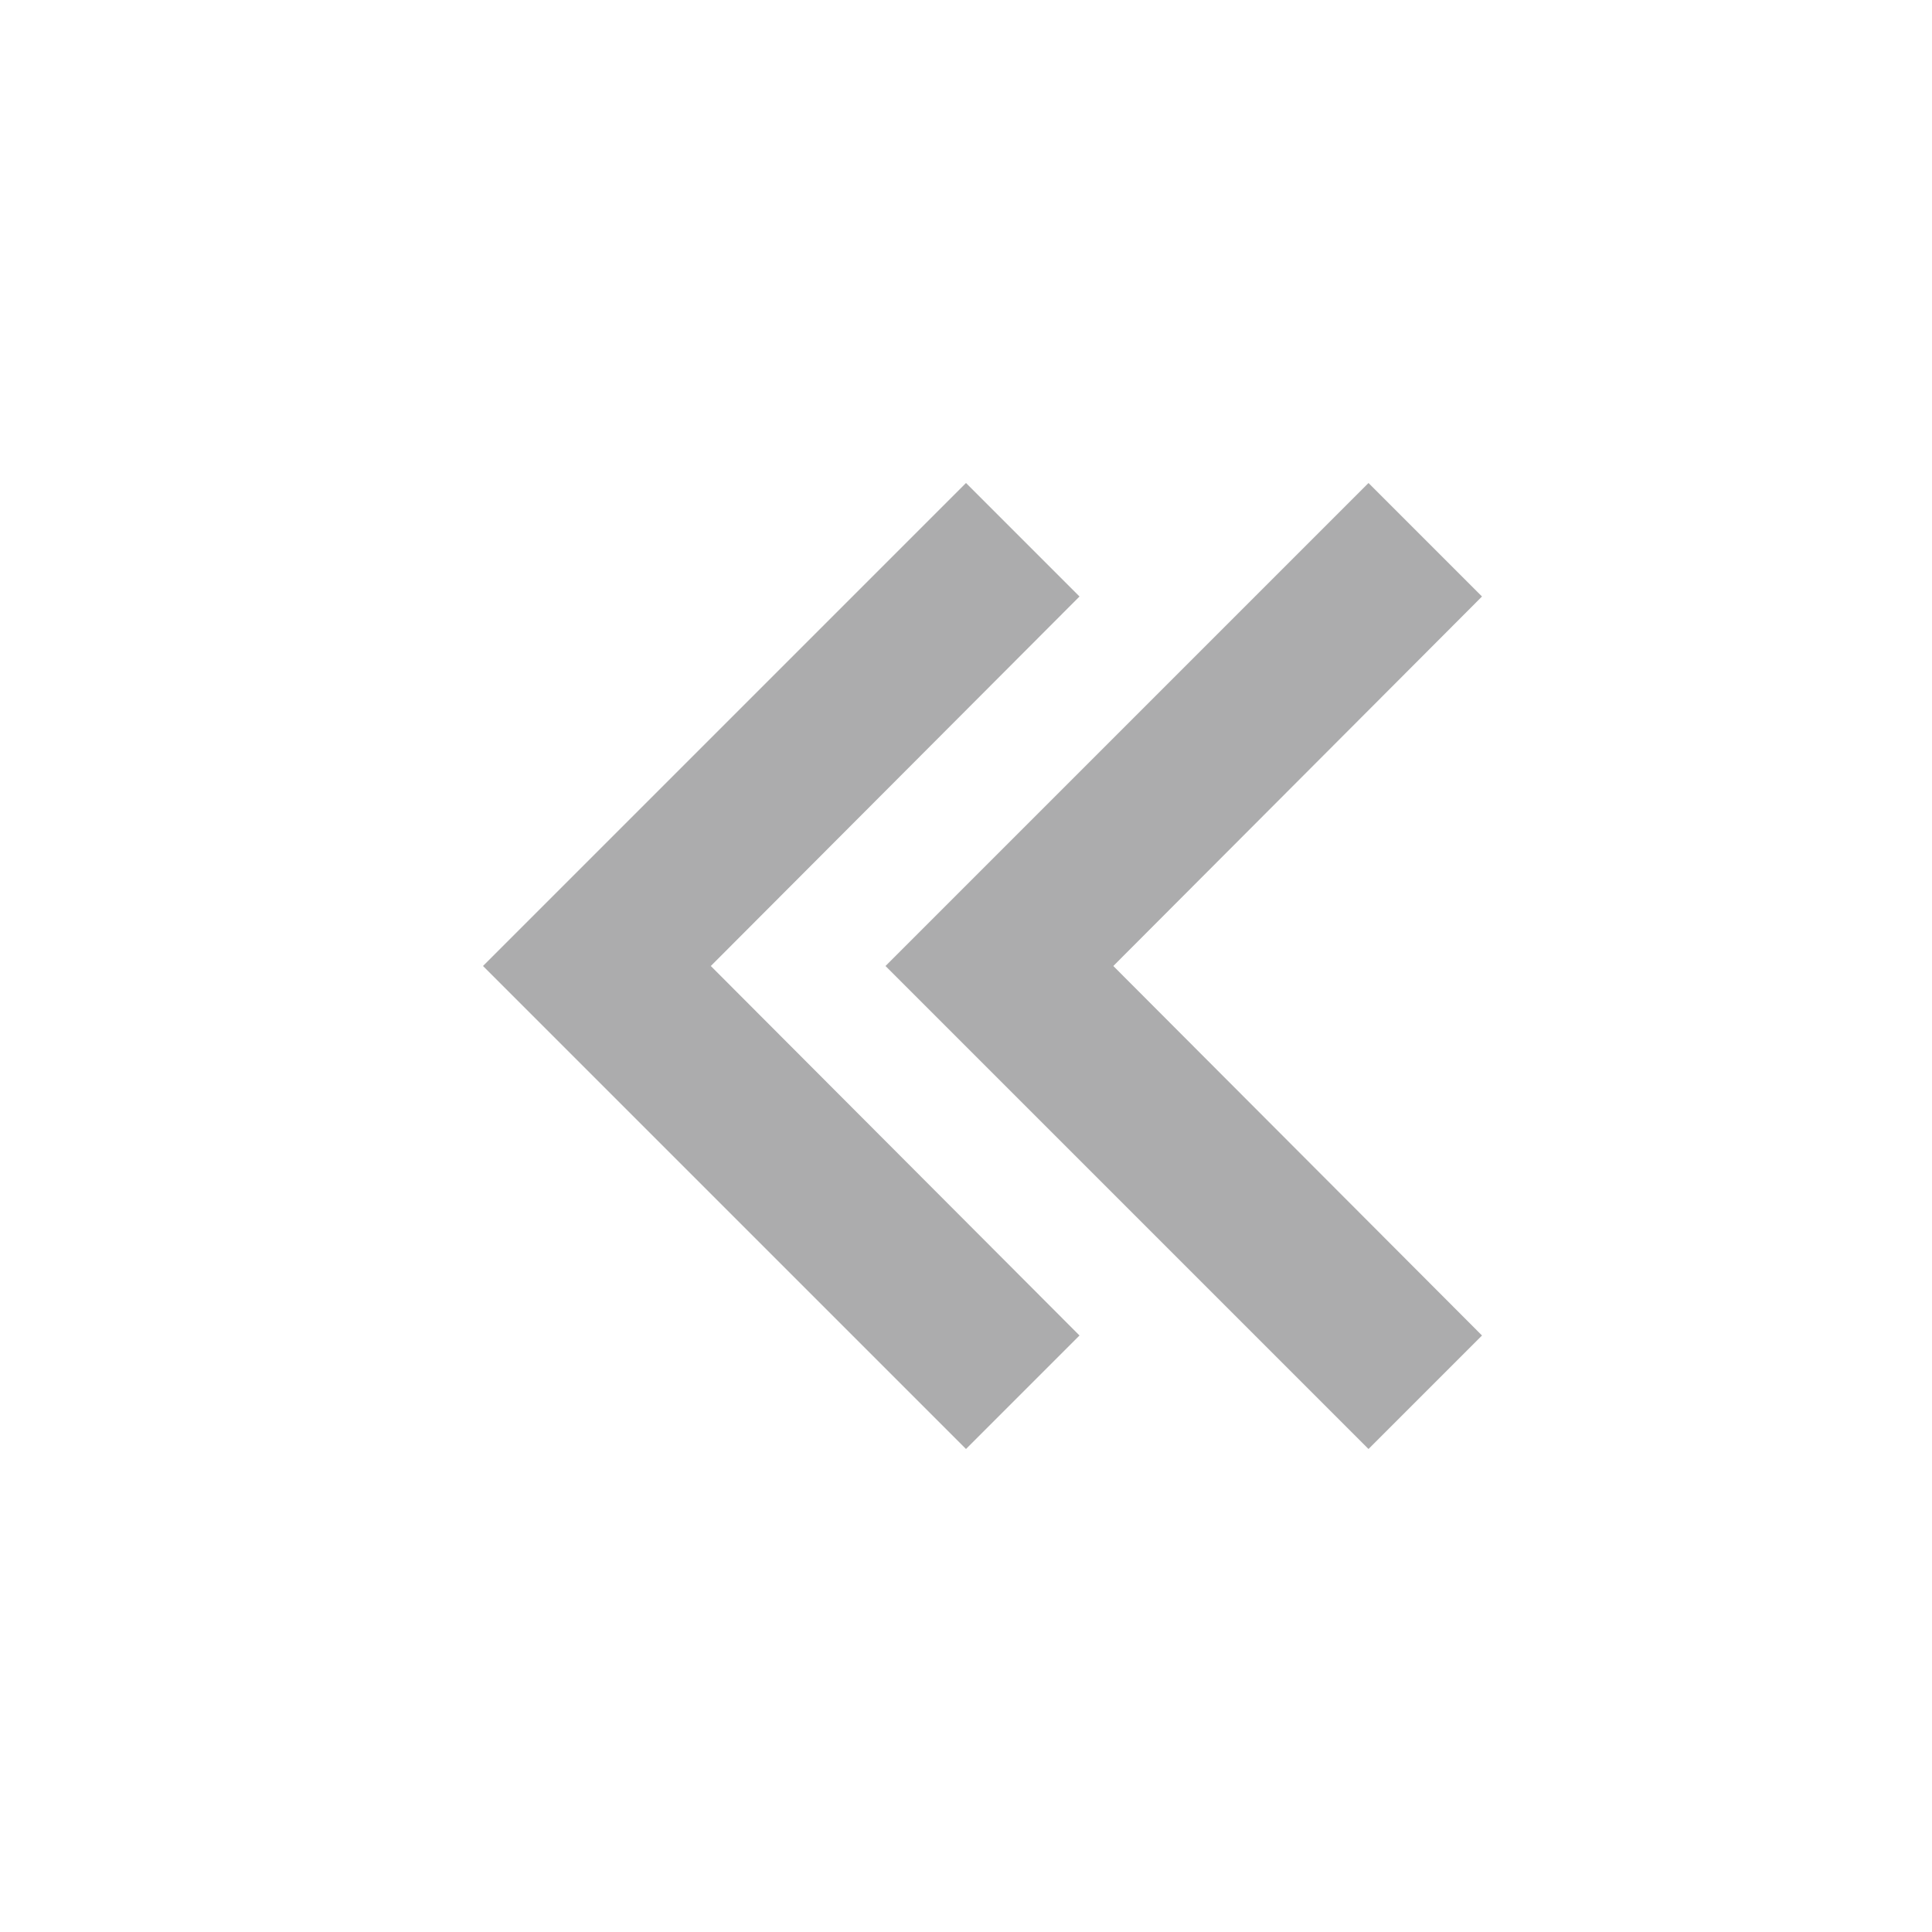
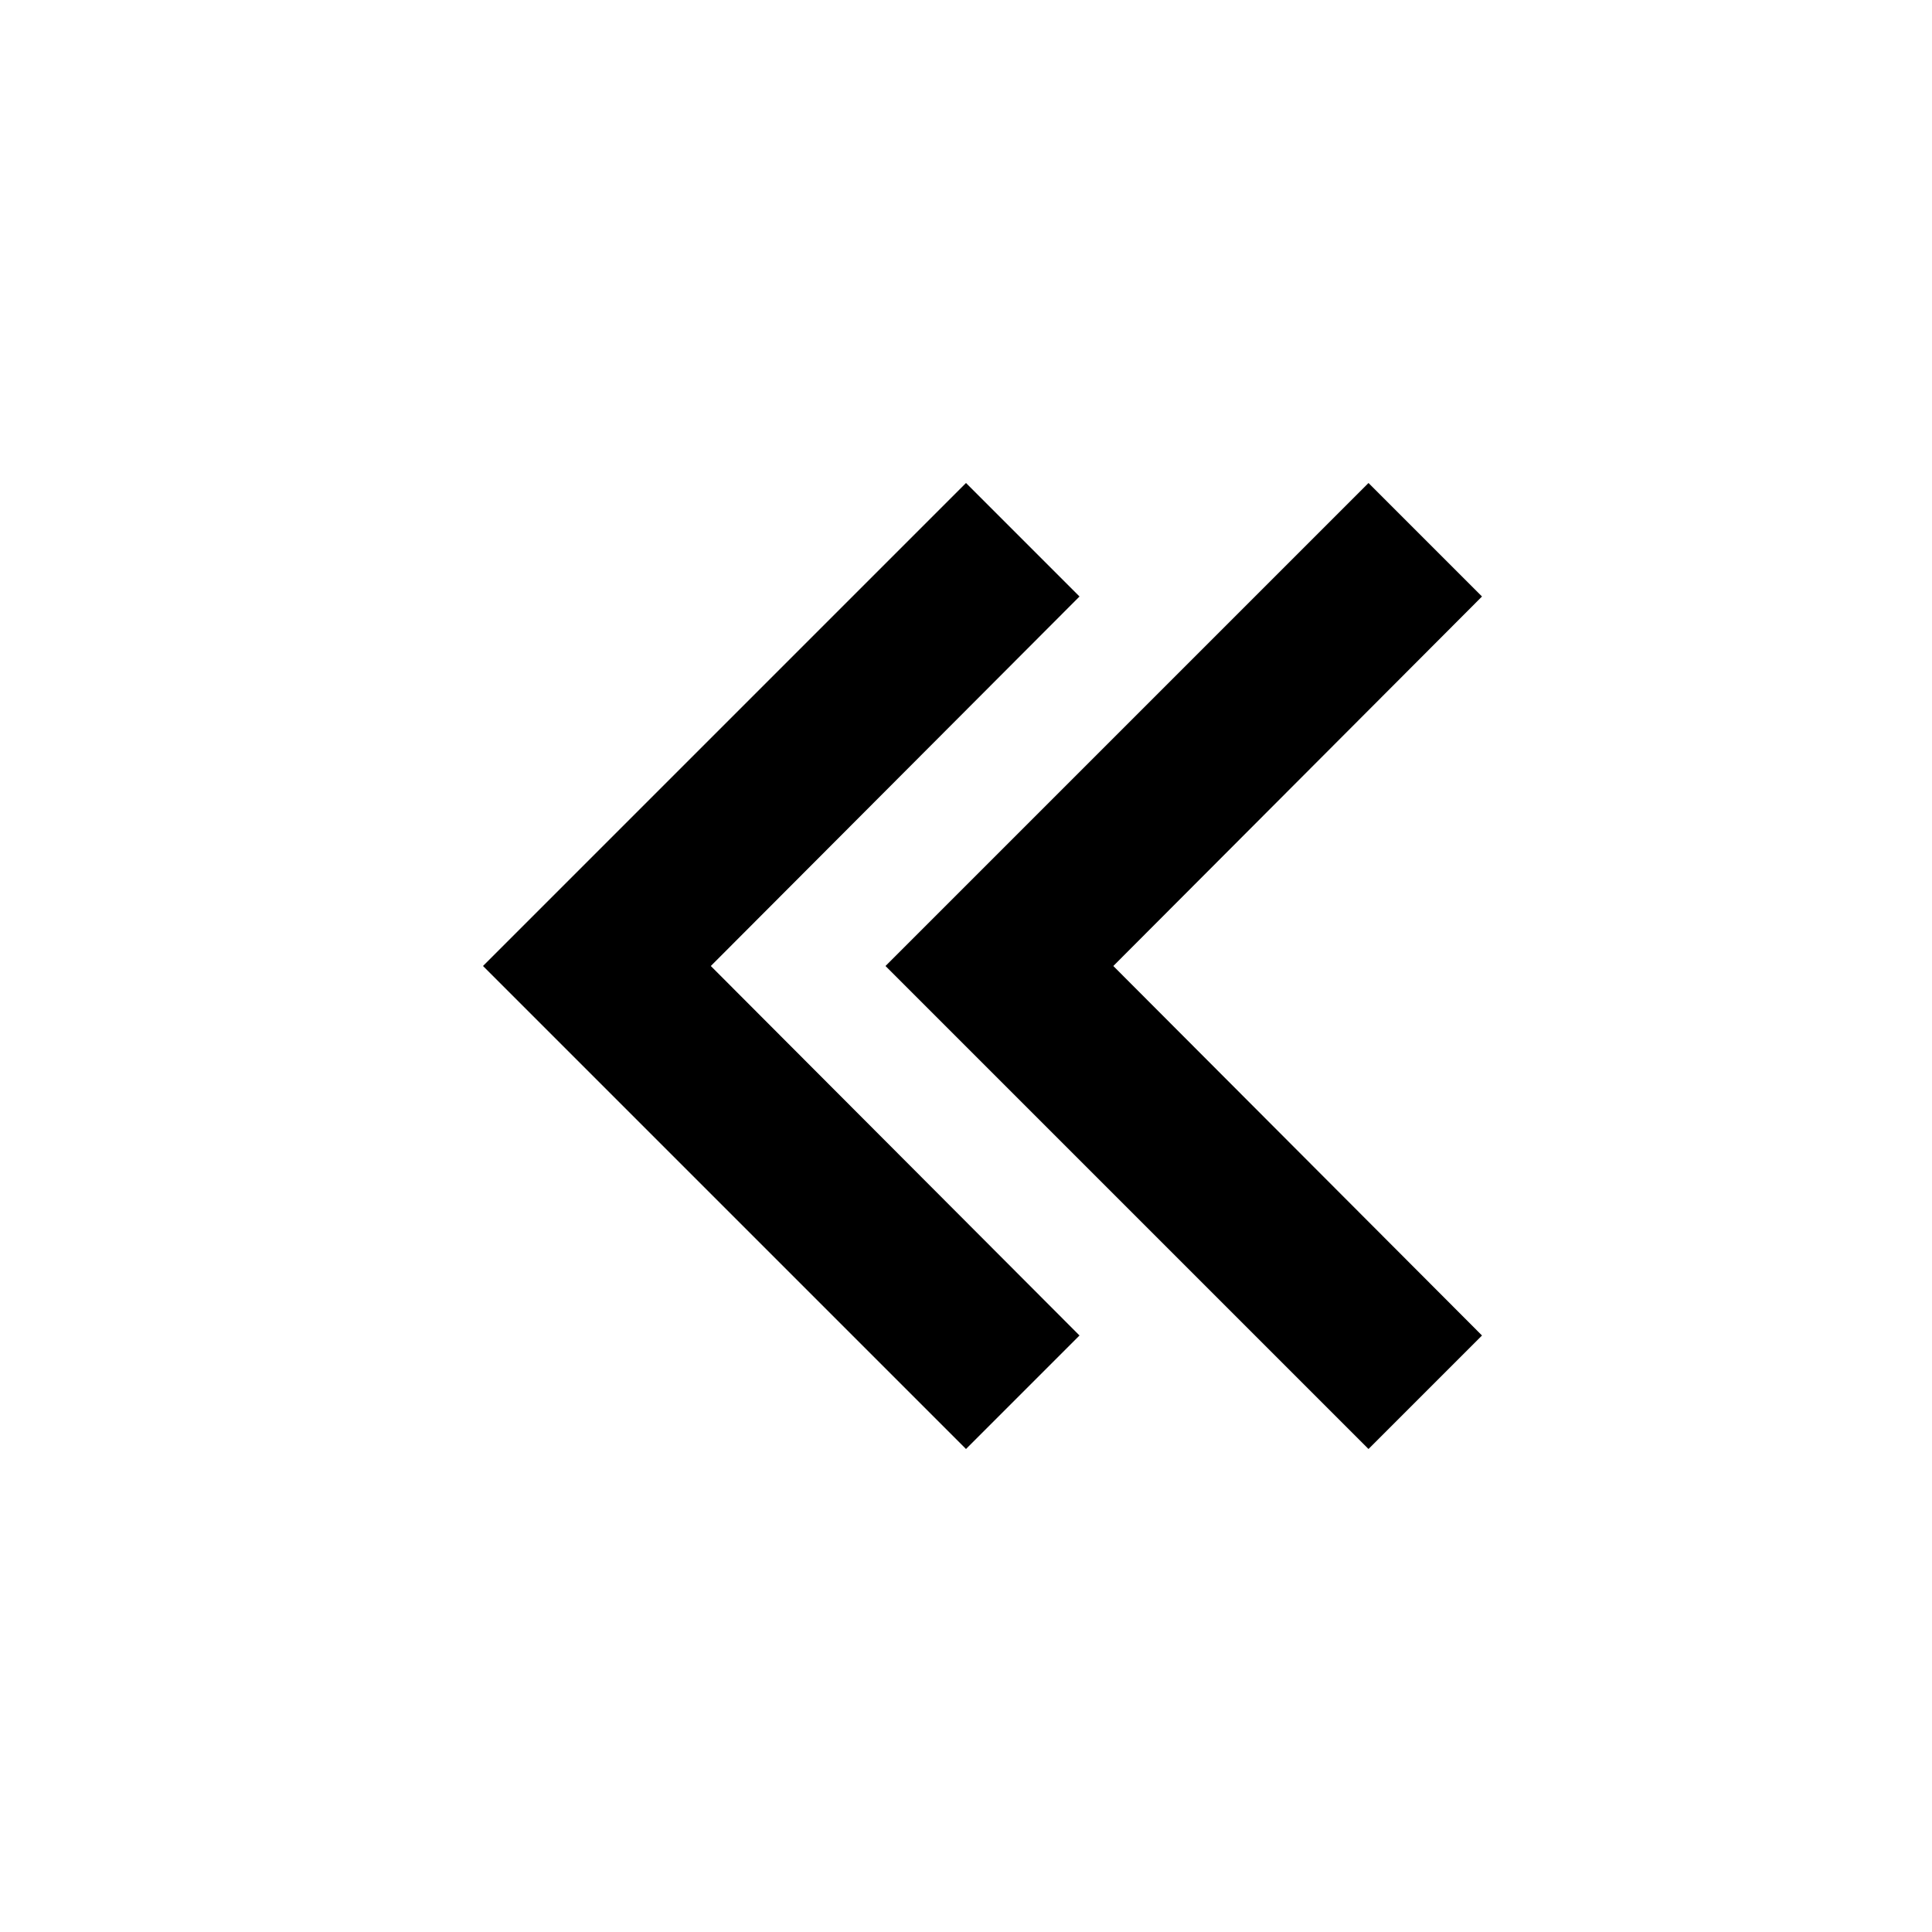
<svg xmlns="http://www.w3.org/2000/svg" width="24" height="24" viewBox="0 0 24 24" fill="none">
-   <path d="M17 18L18.41 16.59L13.83 12L18.41 7.41L17 6L11 12L17 18Z" fill="#ACACAD" />
-   <path d="M12 18L13.41 16.59L8.83 12L13.41 7.41L12 6L6 12L12 18Z" fill="#ACACAD" />
+   <path d="M17 18L18.41 16.59L13.83 12L18.41 7.41L17 6L11 12L17 18Z" fill="currentColor" />
+   <path d="M12 18L13.41 16.59L8.83 12L13.41 7.41L12 6L6 12L12 18Z" fill="currentColor" />
</svg>
